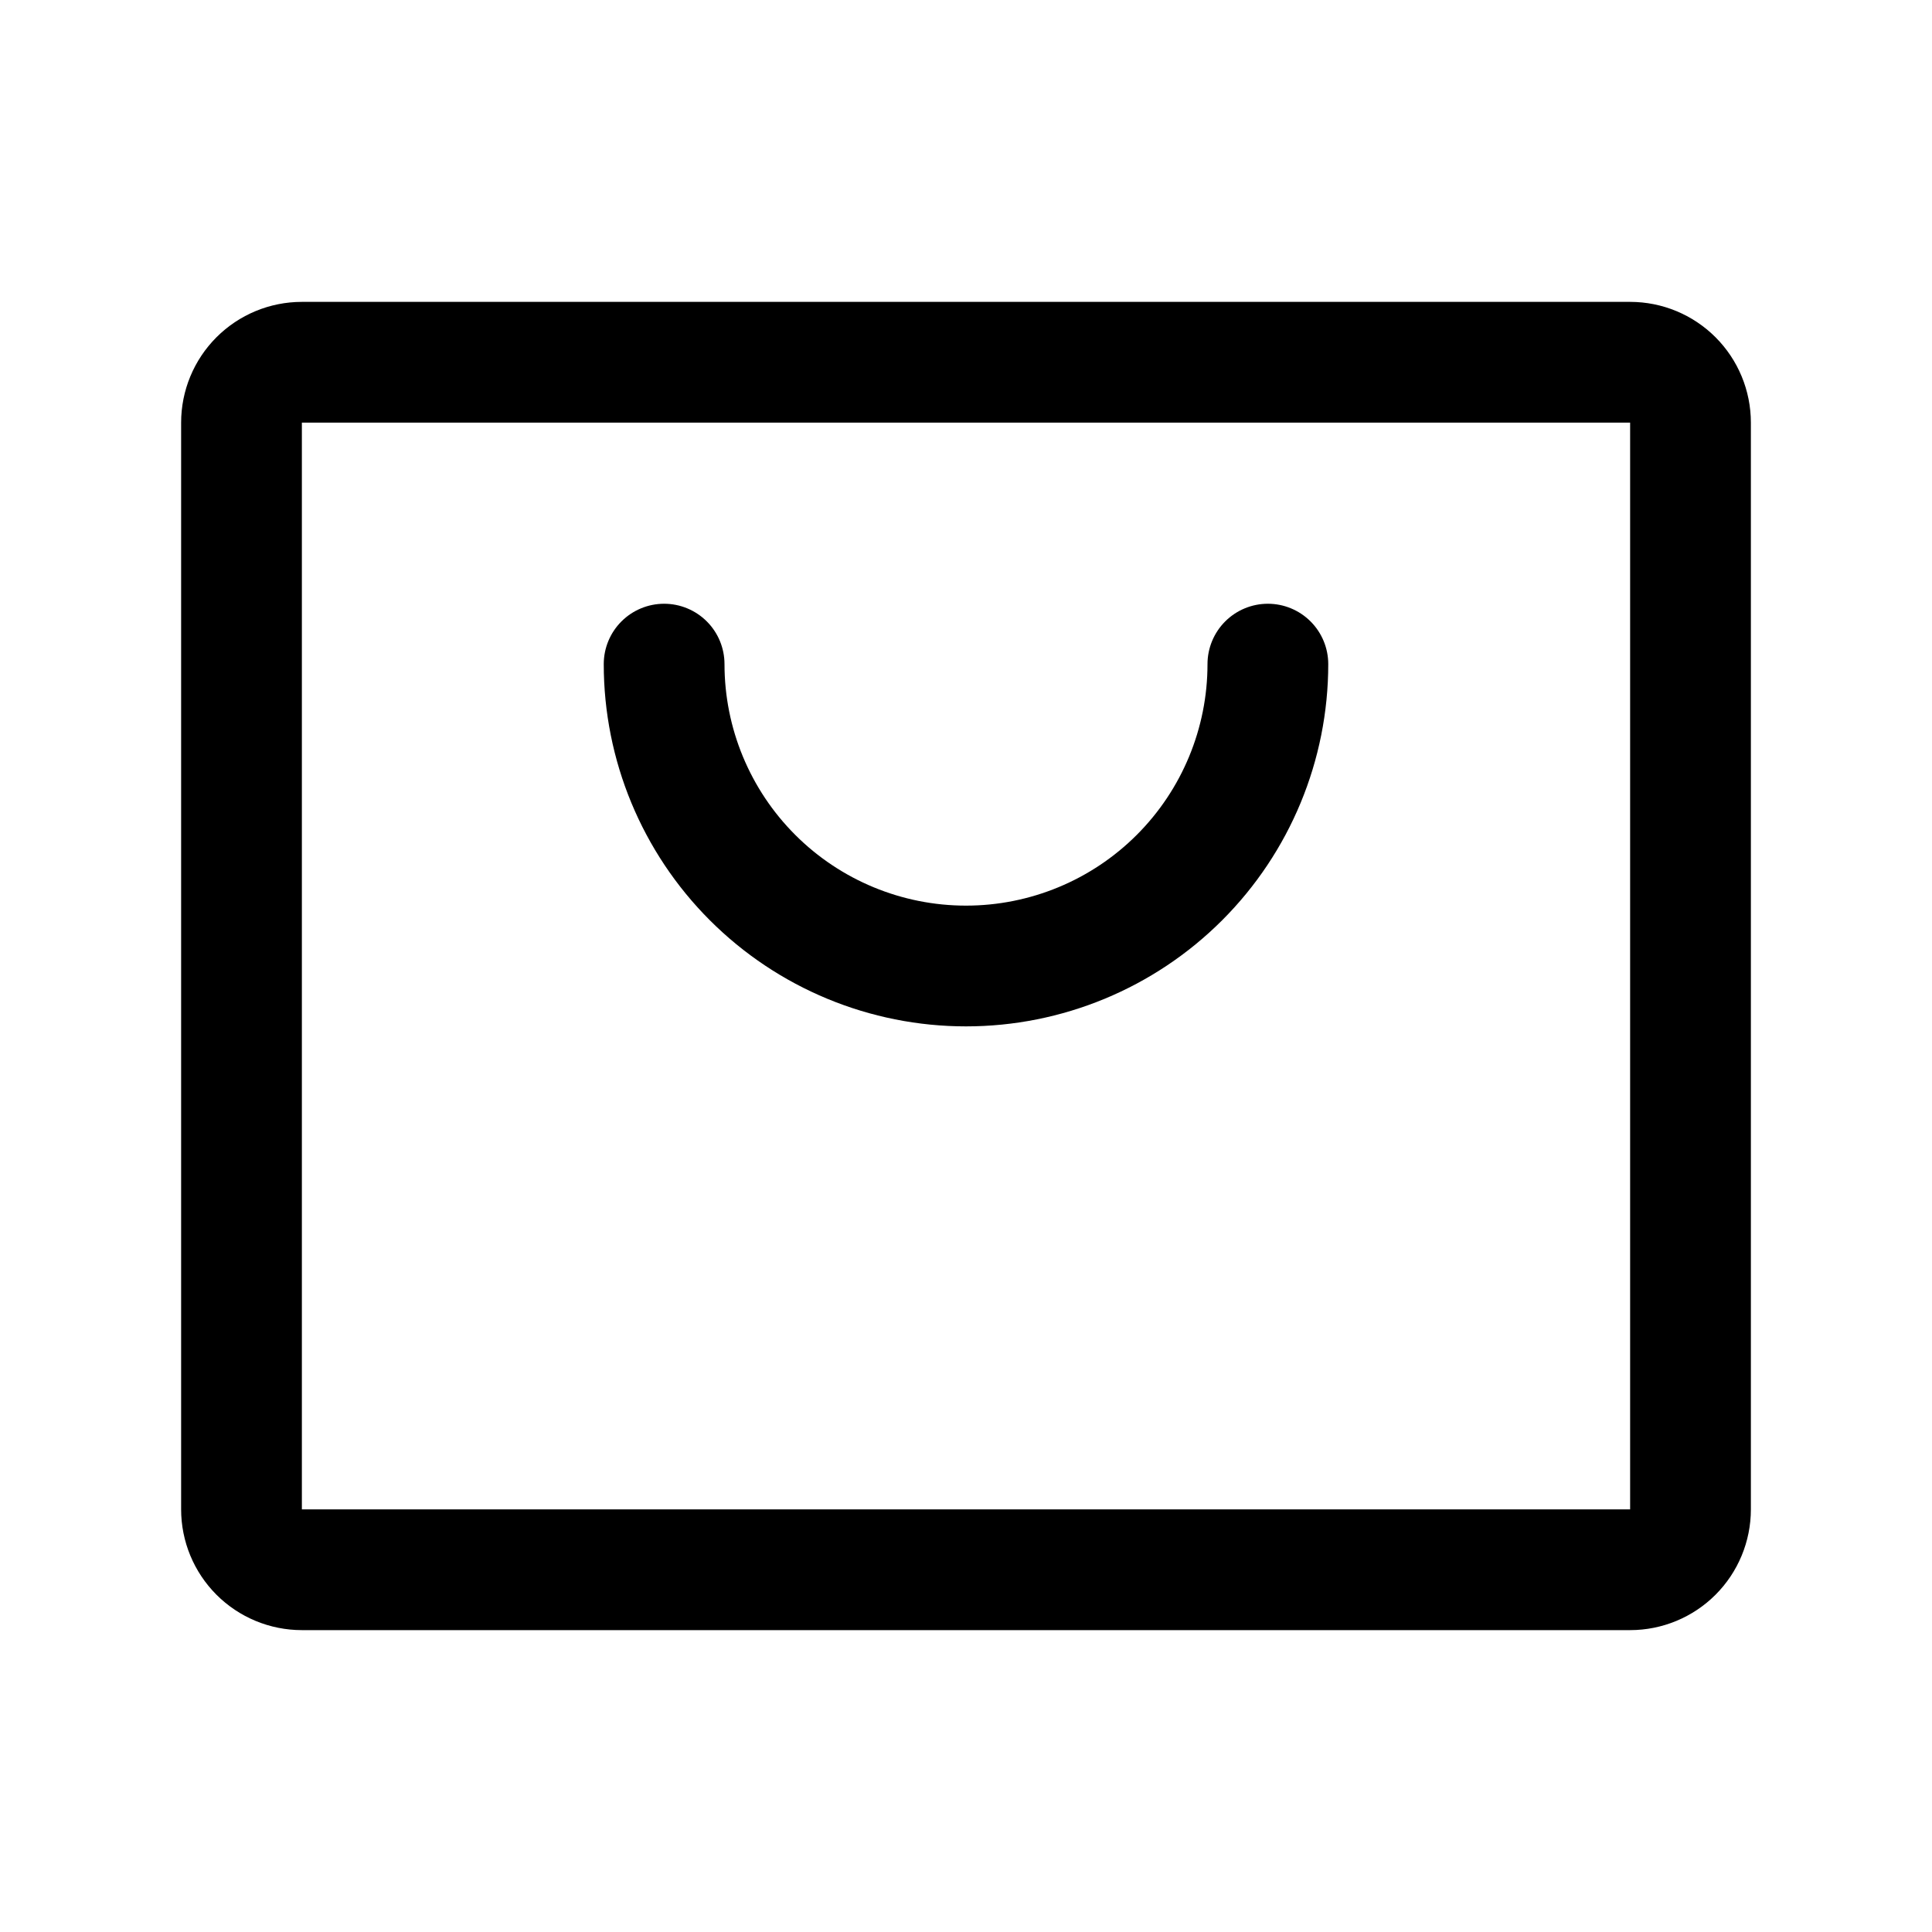
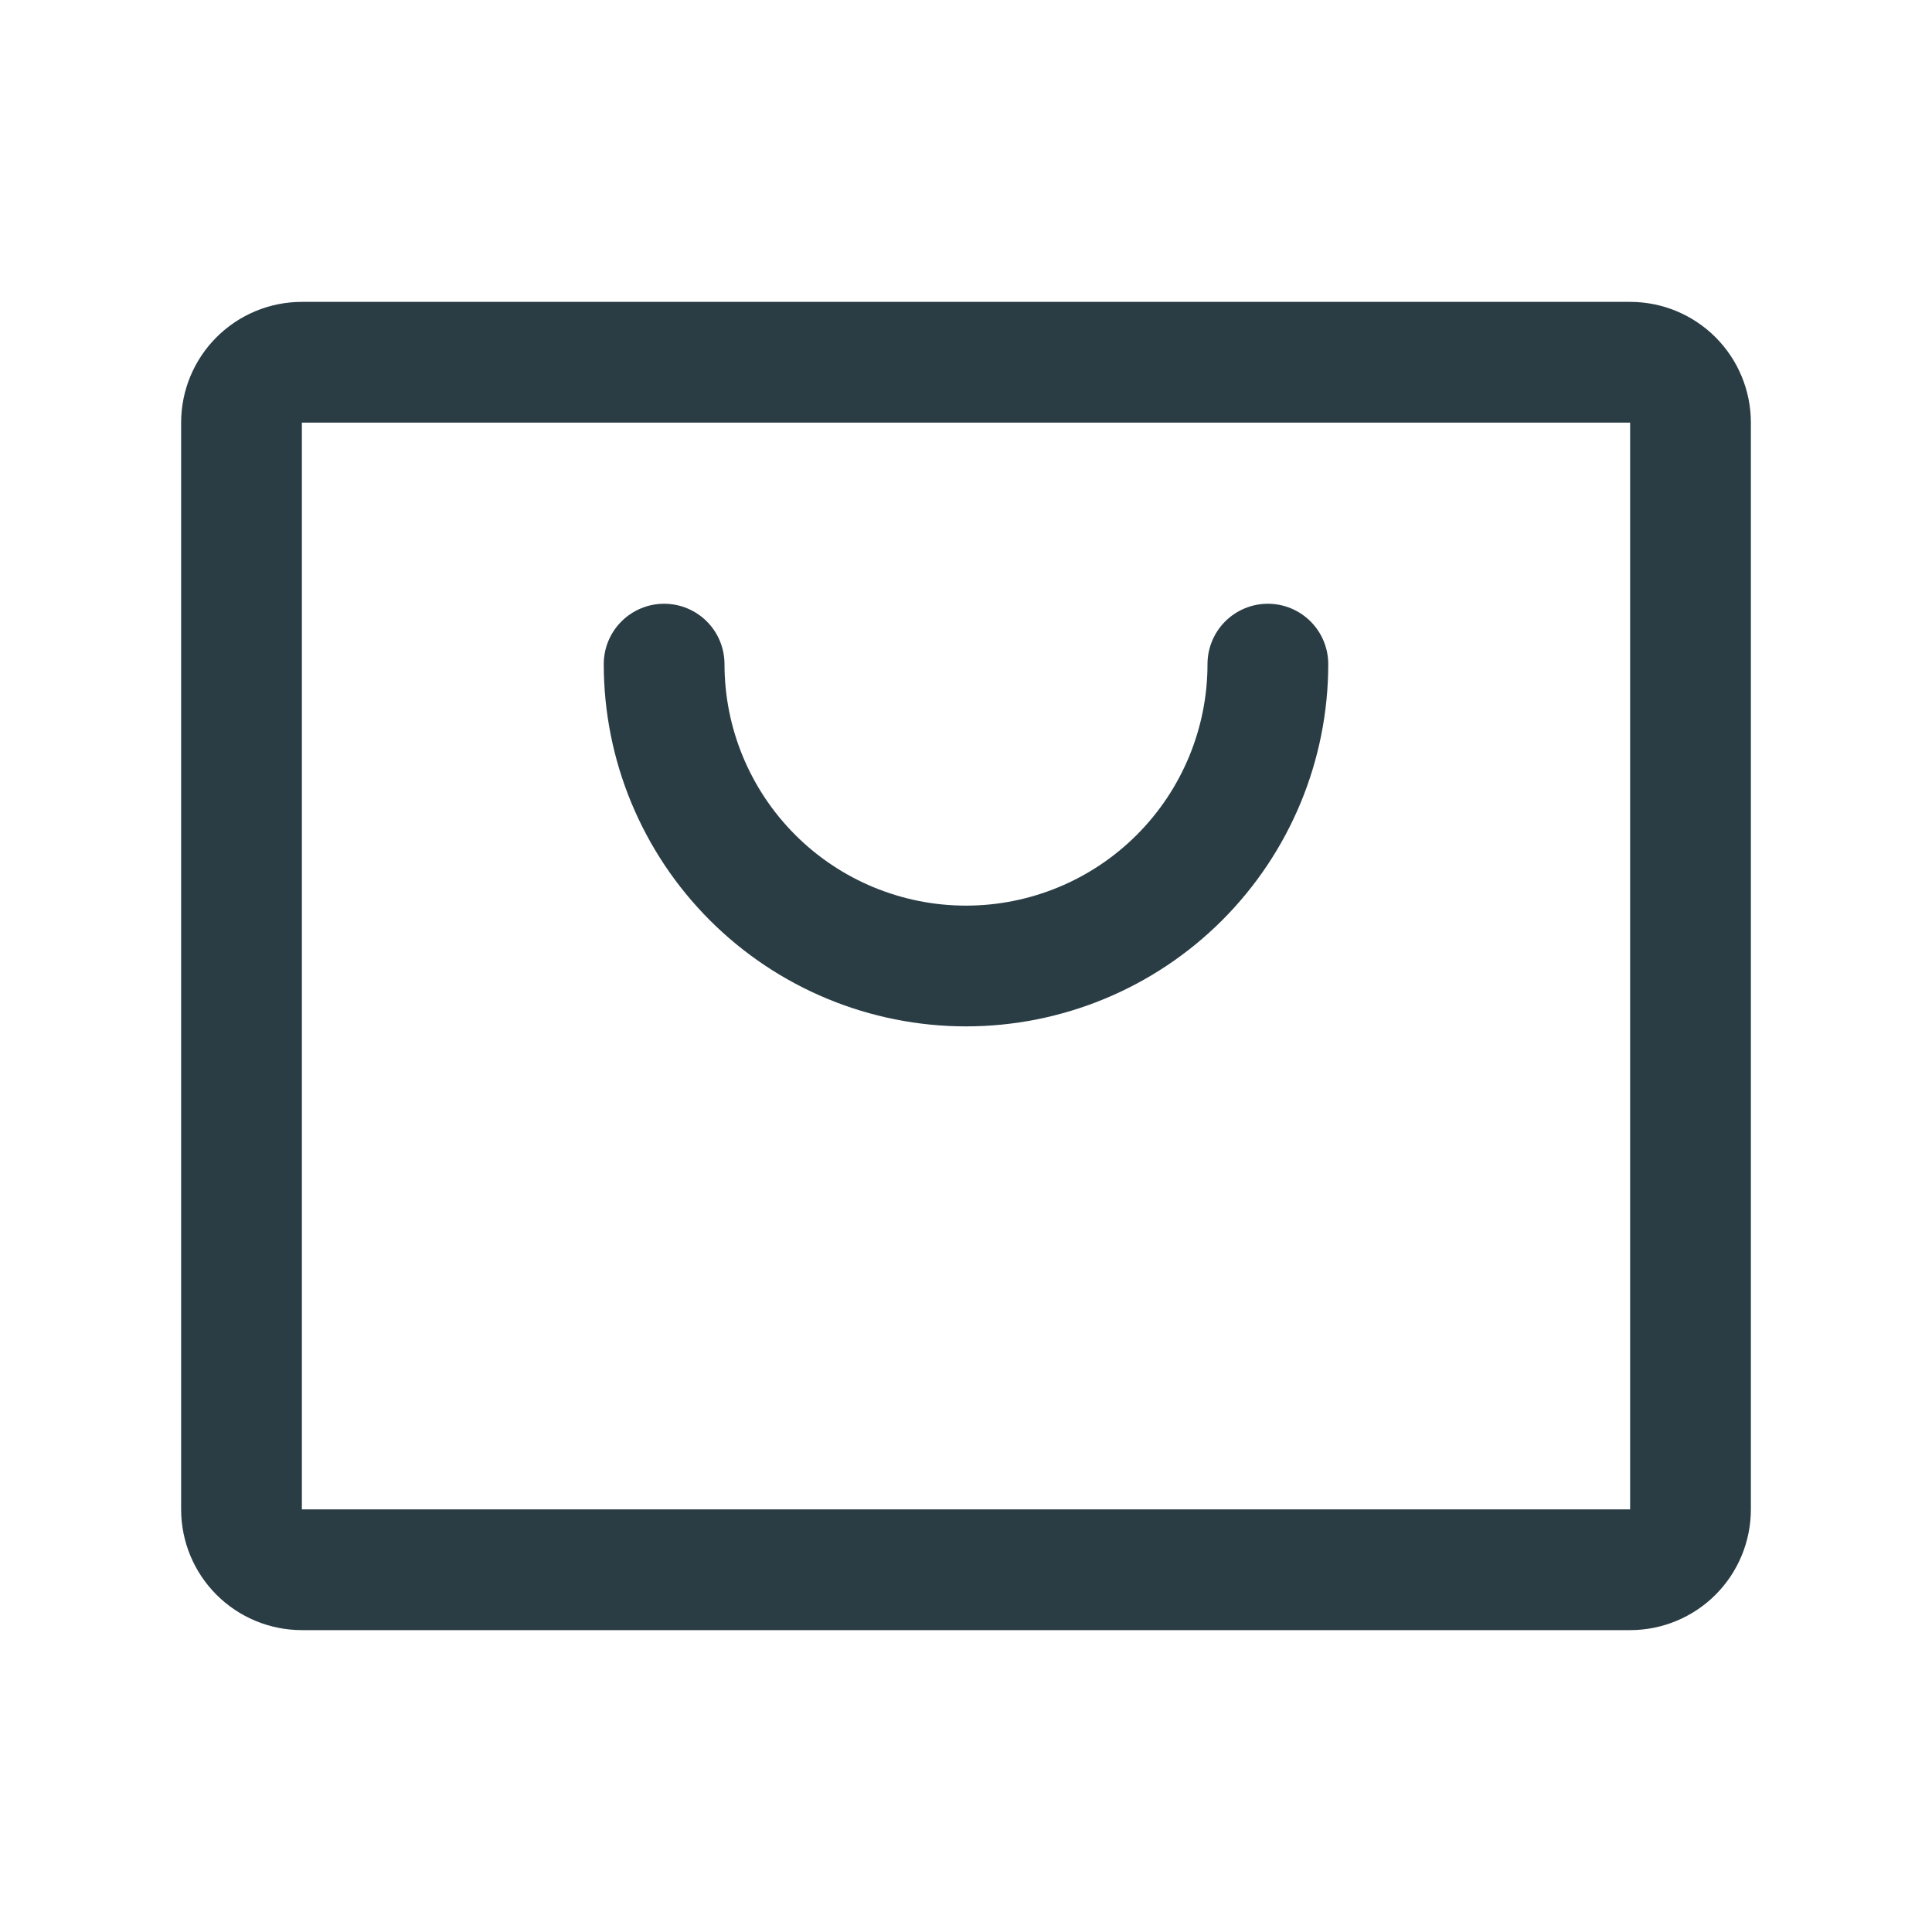
<svg xmlns="http://www.w3.org/2000/svg" width="256" height="256" viewBox="0 0 256 256" fill="none">
-   <path d="M216 40H40C35.757 40 31.687 41.686 28.686 44.686C25.686 47.687 24 51.757 24 56V200C24 204.243 25.686 208.313 28.686 211.314C31.687 214.314 35.757 216 40 216H216C220.243 216 224.313 214.314 227.314 211.314C230.314 208.313 232 204.243 232 200V56C232 51.757 230.314 47.687 227.314 44.686C224.313 41.686 220.243 40 216 40ZM216 200H40V56H216V200ZM176 88C176 100.73 170.943 112.939 161.941 121.941C152.939 130.943 140.73 136 128 136C115.27 136 103.061 130.943 94.059 121.941C85.057 112.939 80 100.73 80 88C80 85.878 80.843 83.843 82.343 82.343C83.843 80.843 85.878 80 88 80C90.122 80 92.157 80.843 93.657 82.343C95.157 83.843 96 85.878 96 88C96 96.487 99.371 104.626 105.373 110.627C111.374 116.629 119.513 120 128 120C136.487 120 144.626 116.629 150.627 110.627C156.629 104.626 160 96.487 160 88C160 85.878 160.843 83.843 162.343 82.343C163.843 80.843 165.878 80 168 80C170.122 80 172.157 80.843 173.657 82.343C175.157 83.843 176 85.878 176 88Z" fill="black" />
+   <path d="M216 40H40C35.757 40 31.687 41.686 28.686 44.686C25.686 47.687 24 51.757 24 56V200C24 204.243 25.686 208.313 28.686 211.314C31.687 214.314 35.757 216 40 216H216C220.243 216 224.313 214.314 227.314 211.314C230.314 208.313 232 204.243 232 200V56C232 51.757 230.314 47.687 227.314 44.686C224.313 41.686 220.243 40 216 40ZM216 200H40V56H216V200ZM176 88C176 100.73 170.943 112.939 161.941 121.941C152.939 130.943 140.73 136 128 136C115.27 136 103.061 130.943 94.059 121.941C85.057 112.939 80 100.73 80 88C80 85.878 80.843 83.843 82.343 82.343C83.843 80.843 85.878 80 88 80C90.122 80 92.157 80.843 93.657 82.343C95.157 83.843 96 85.878 96 88C96 96.487 99.371 104.626 105.373 110.627C111.374 116.629 119.513 120 128 120C136.487 120 144.626 116.629 150.627 110.627C156.629 104.626 160 96.487 160 88C160 85.878 160.843 83.843 162.343 82.343C163.843 80.843 165.878 80 168 80C170.122 80 172.157 80.843 173.657 82.343C175.157 83.843 176 85.878 176 88Z" fill="#2A3D45" />
</svg>
